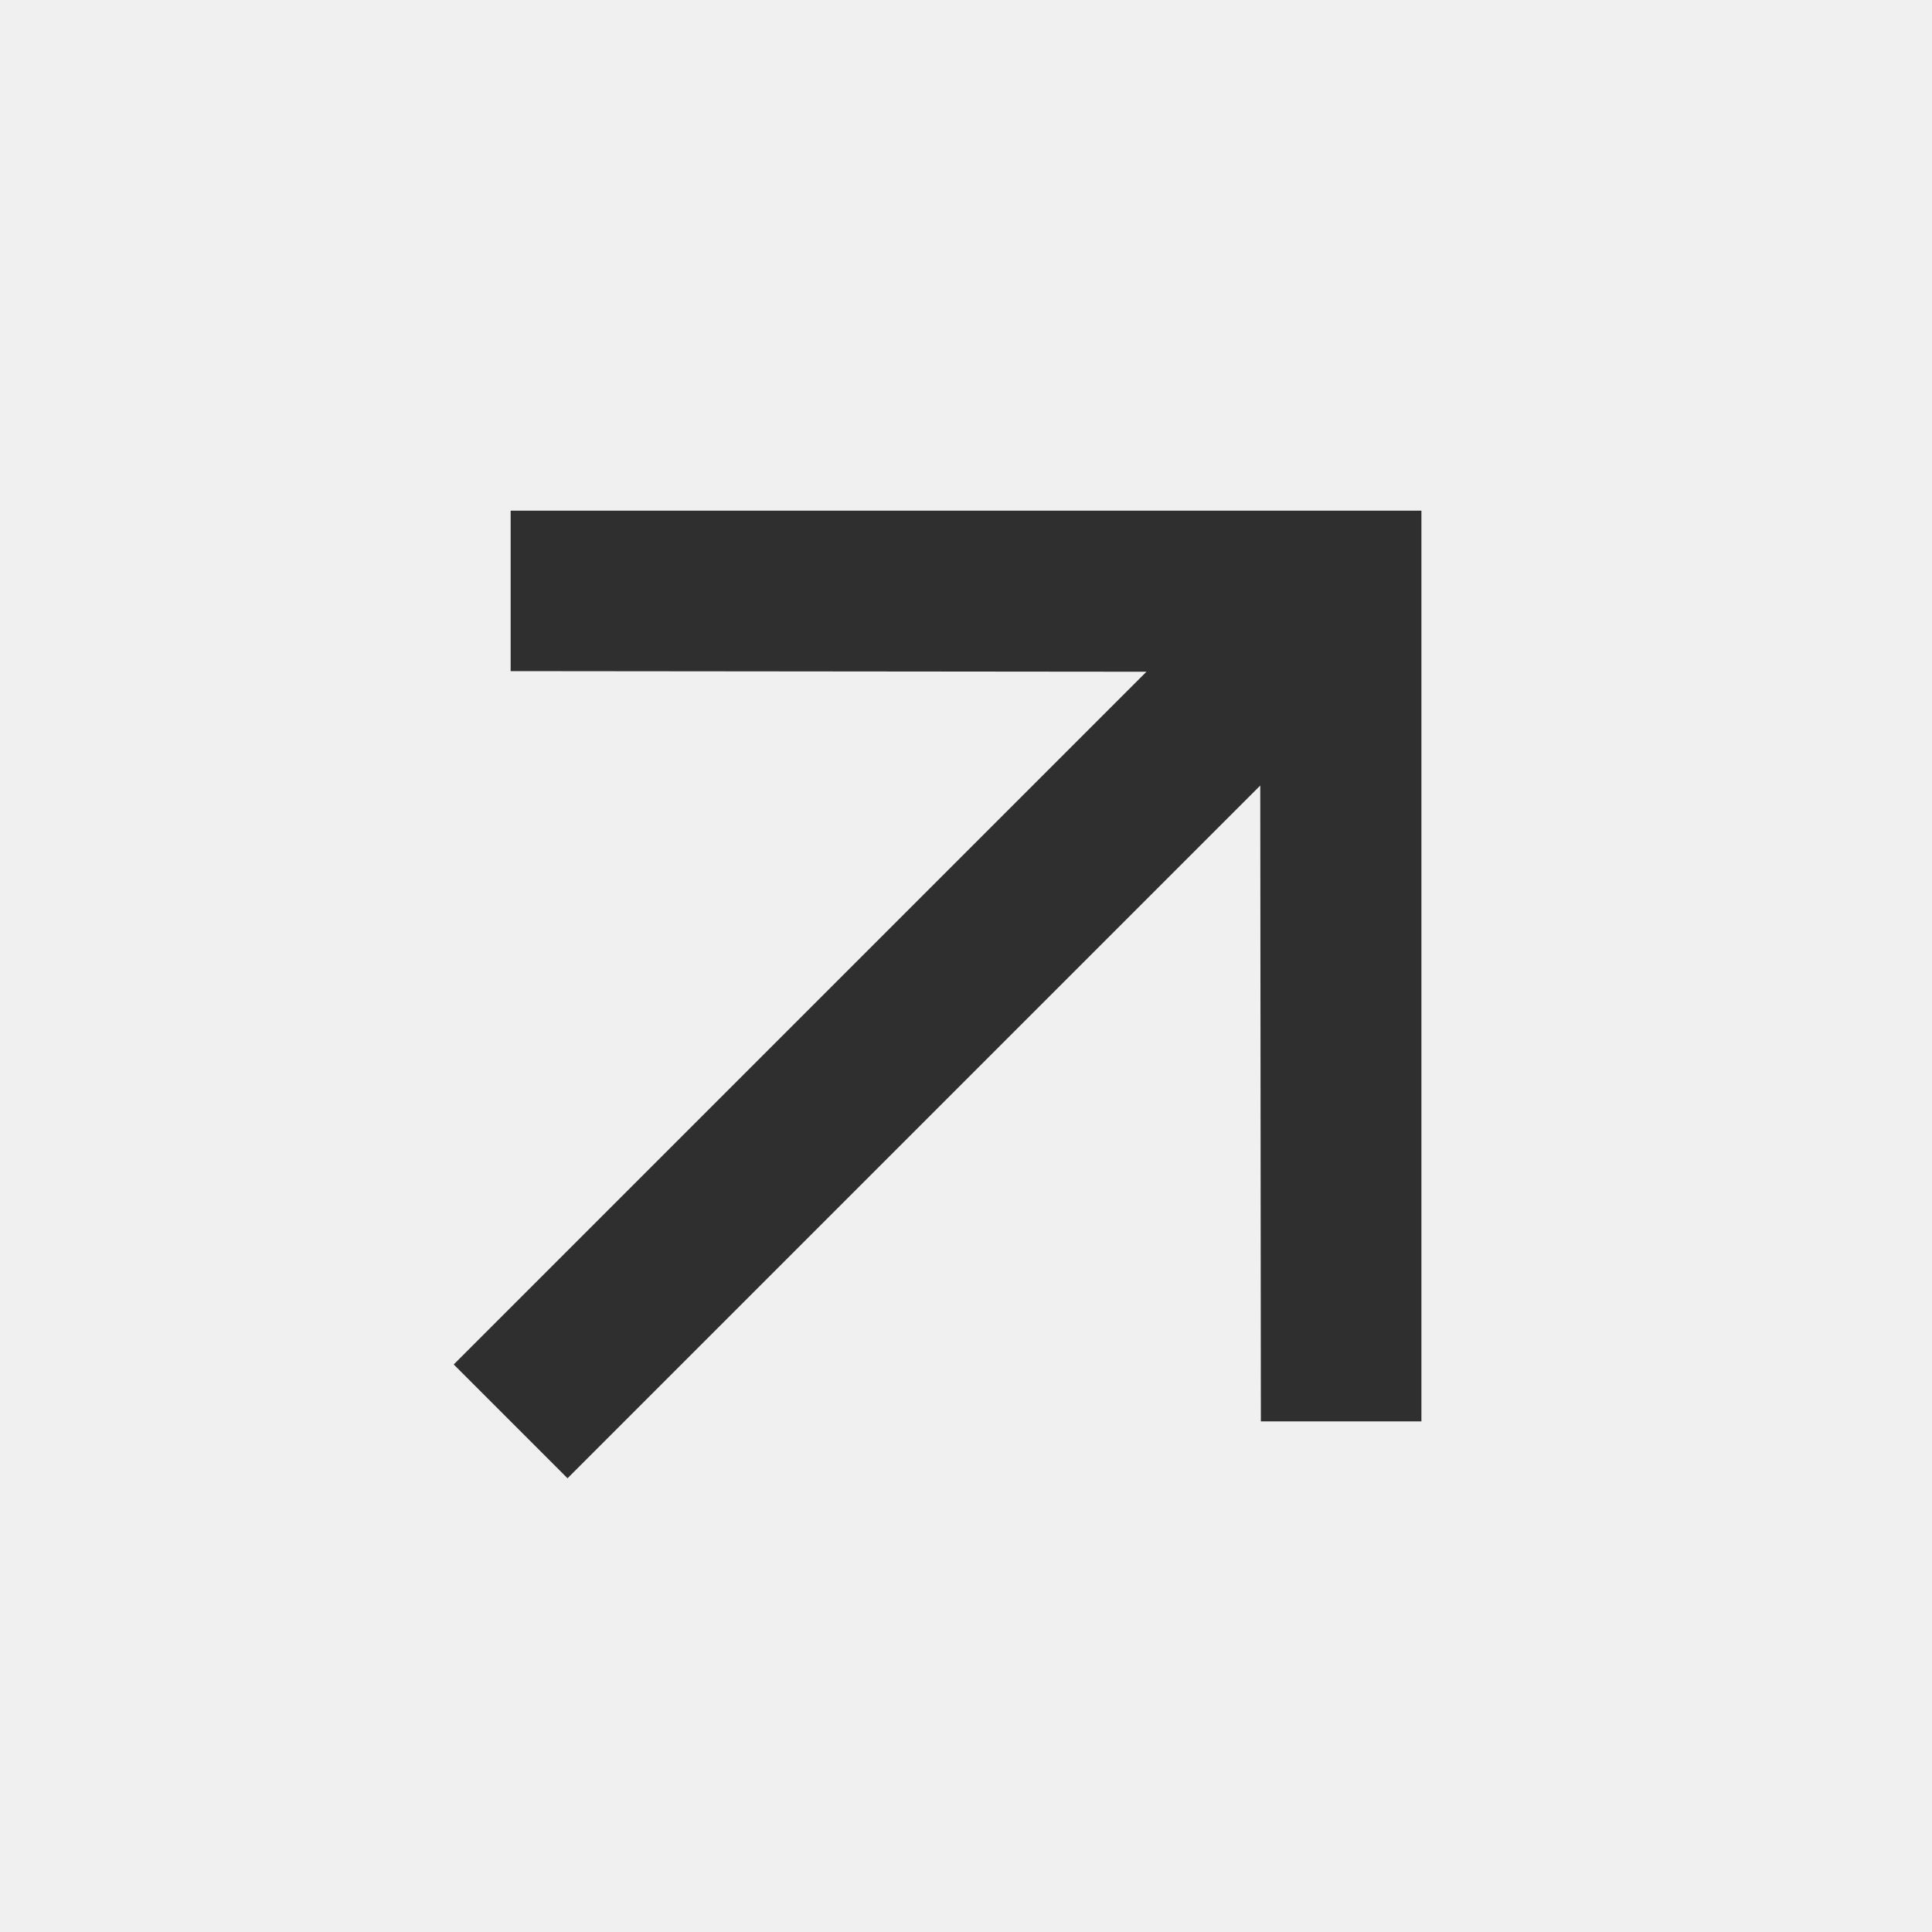
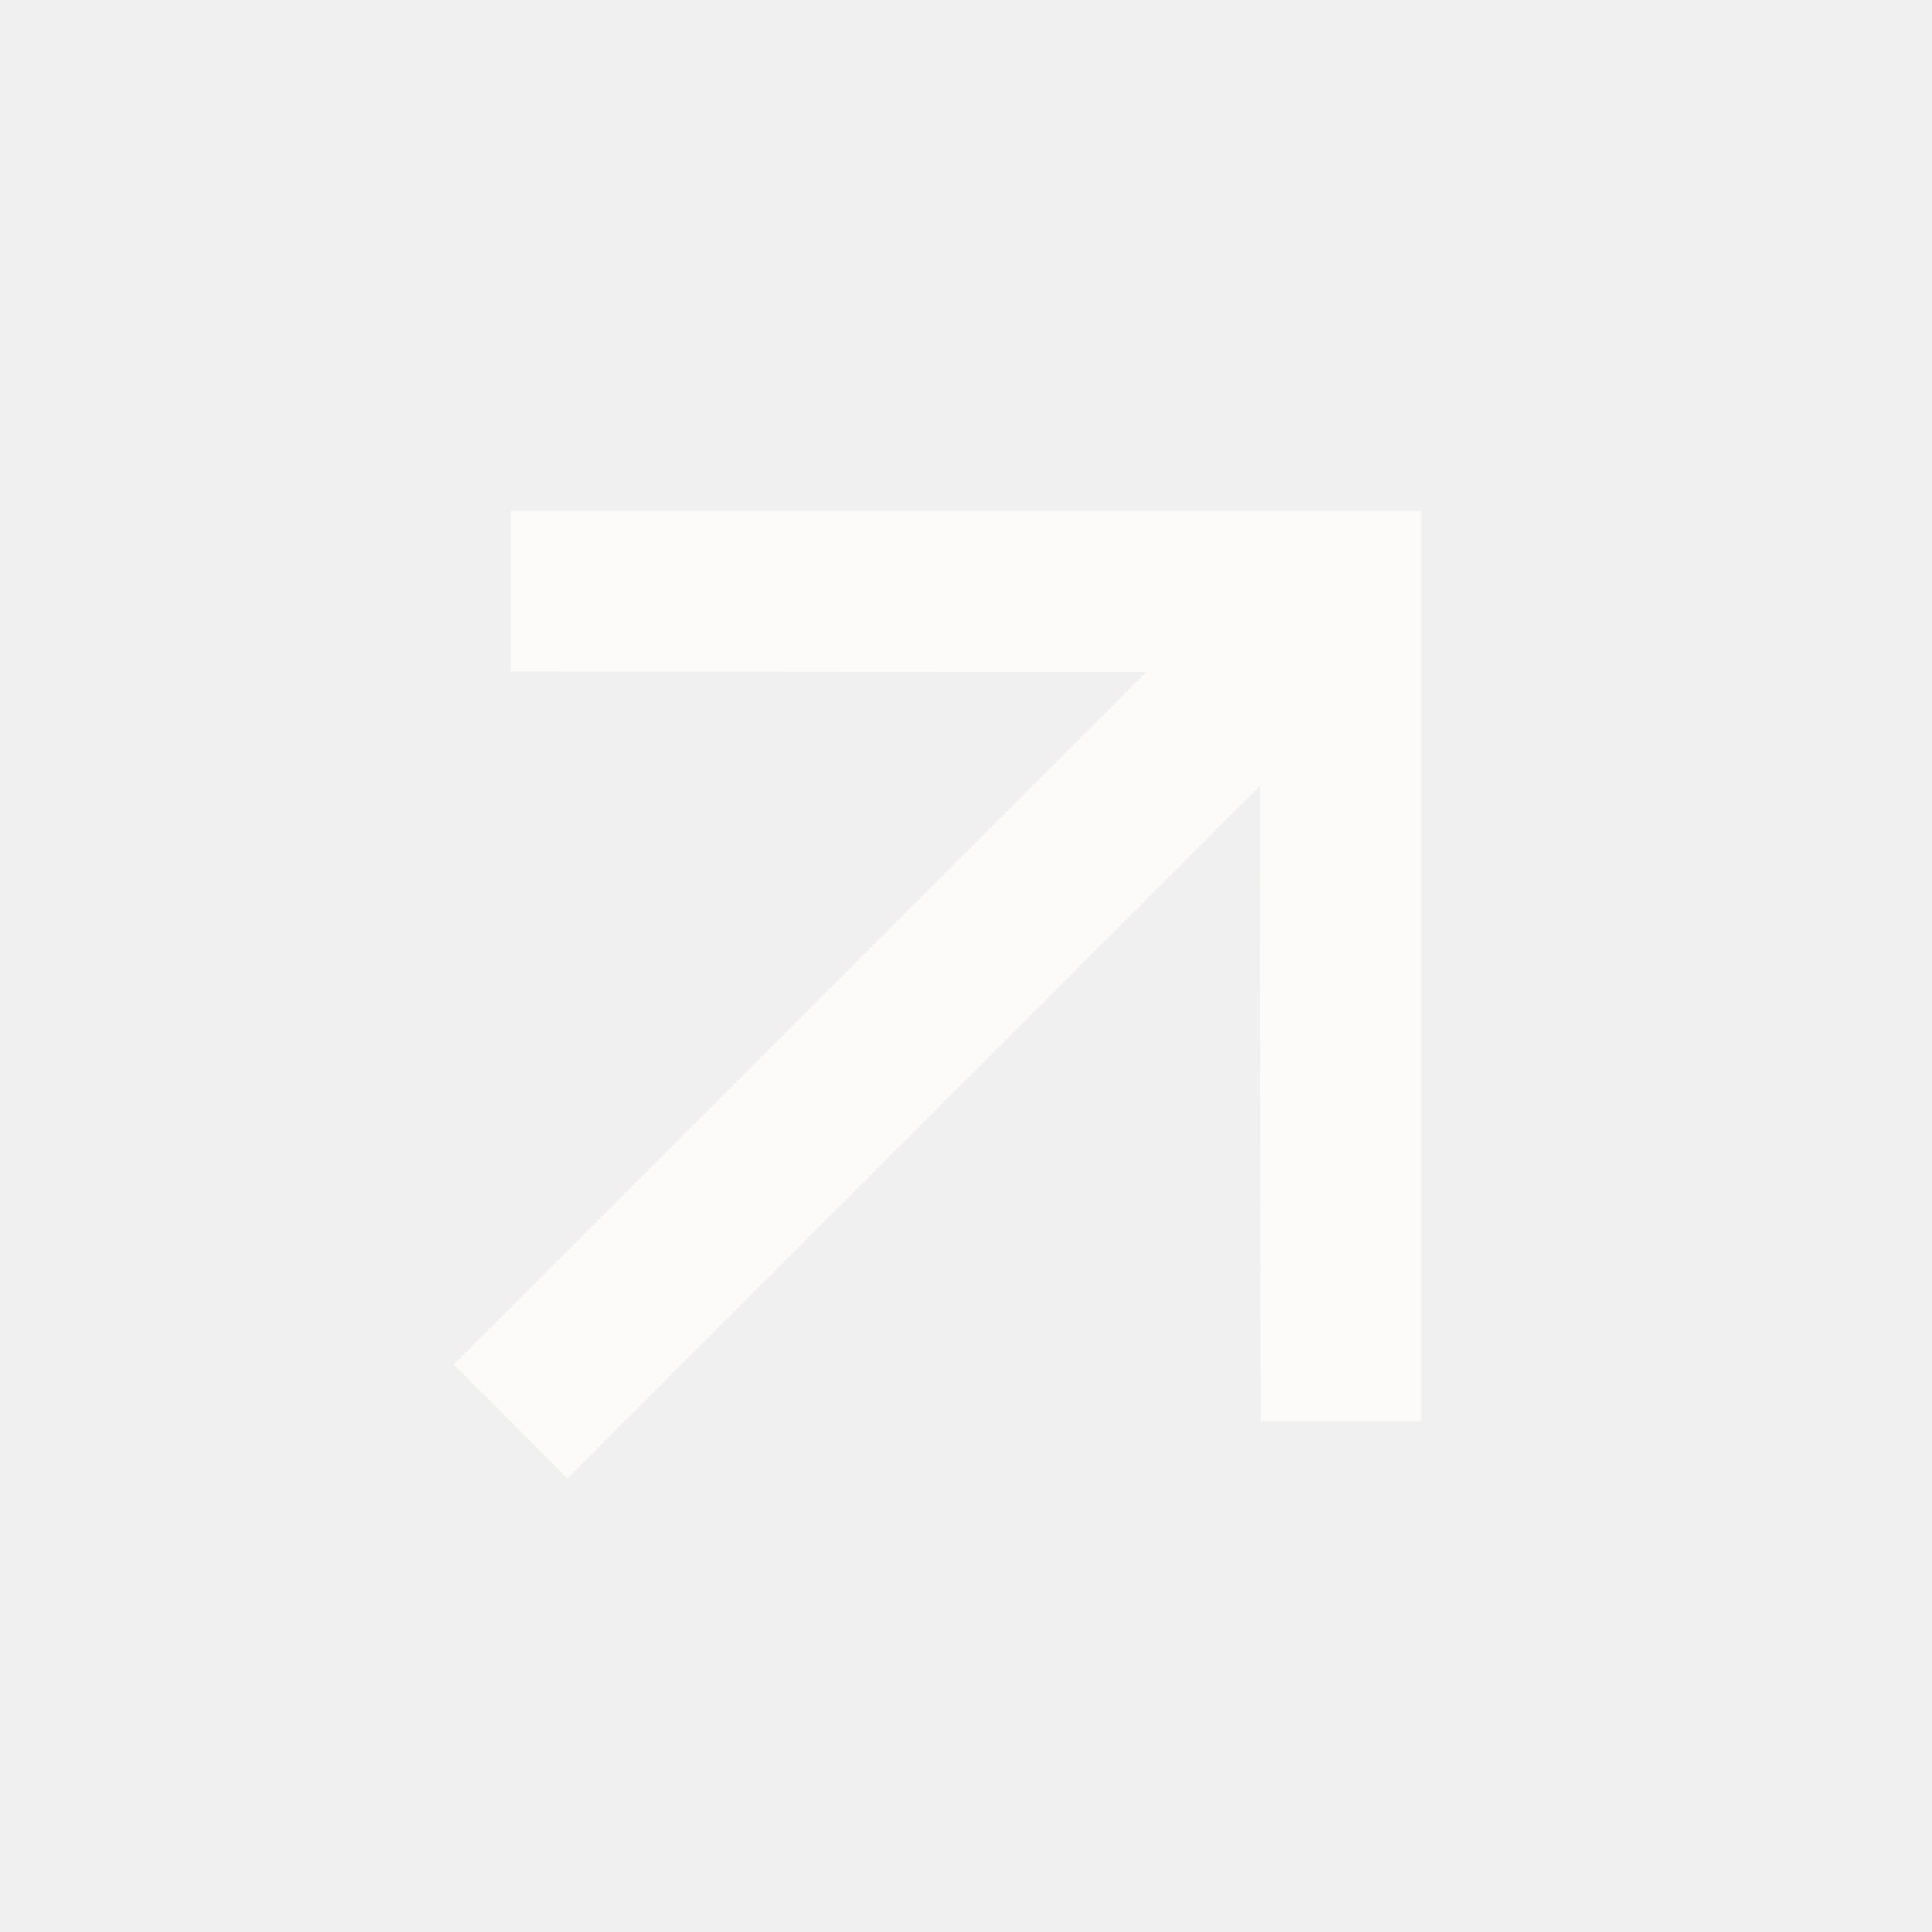
<svg xmlns="http://www.w3.org/2000/svg" width="32" height="32" viewBox="0 0 32 32" fill="none">
  <g id="Arrow forward" clip-path="url(#clip0_1225_719)">
-     <path id="Vector" d="M8.458 8.458V11.116L18.989 11.126L7.515 22.6L9.4 24.485L20.874 13.011L20.884 23.543H23.543V8.458H8.458Z" fill="#2F2F2F" />
+     <path id="Vector" d="M8.458 8.458V11.116L18.989 11.126L7.515 22.6L9.4 24.485L20.874 13.011L20.884 23.543H23.543V8.458H8.458Z" fill="#fcfbfa" />
  </g>
  <defs>
    <clipPath id="clip0_1225_719">
      <rect width="32" height="32" fill="white" />
    </clipPath>
  </defs>
</svg>
